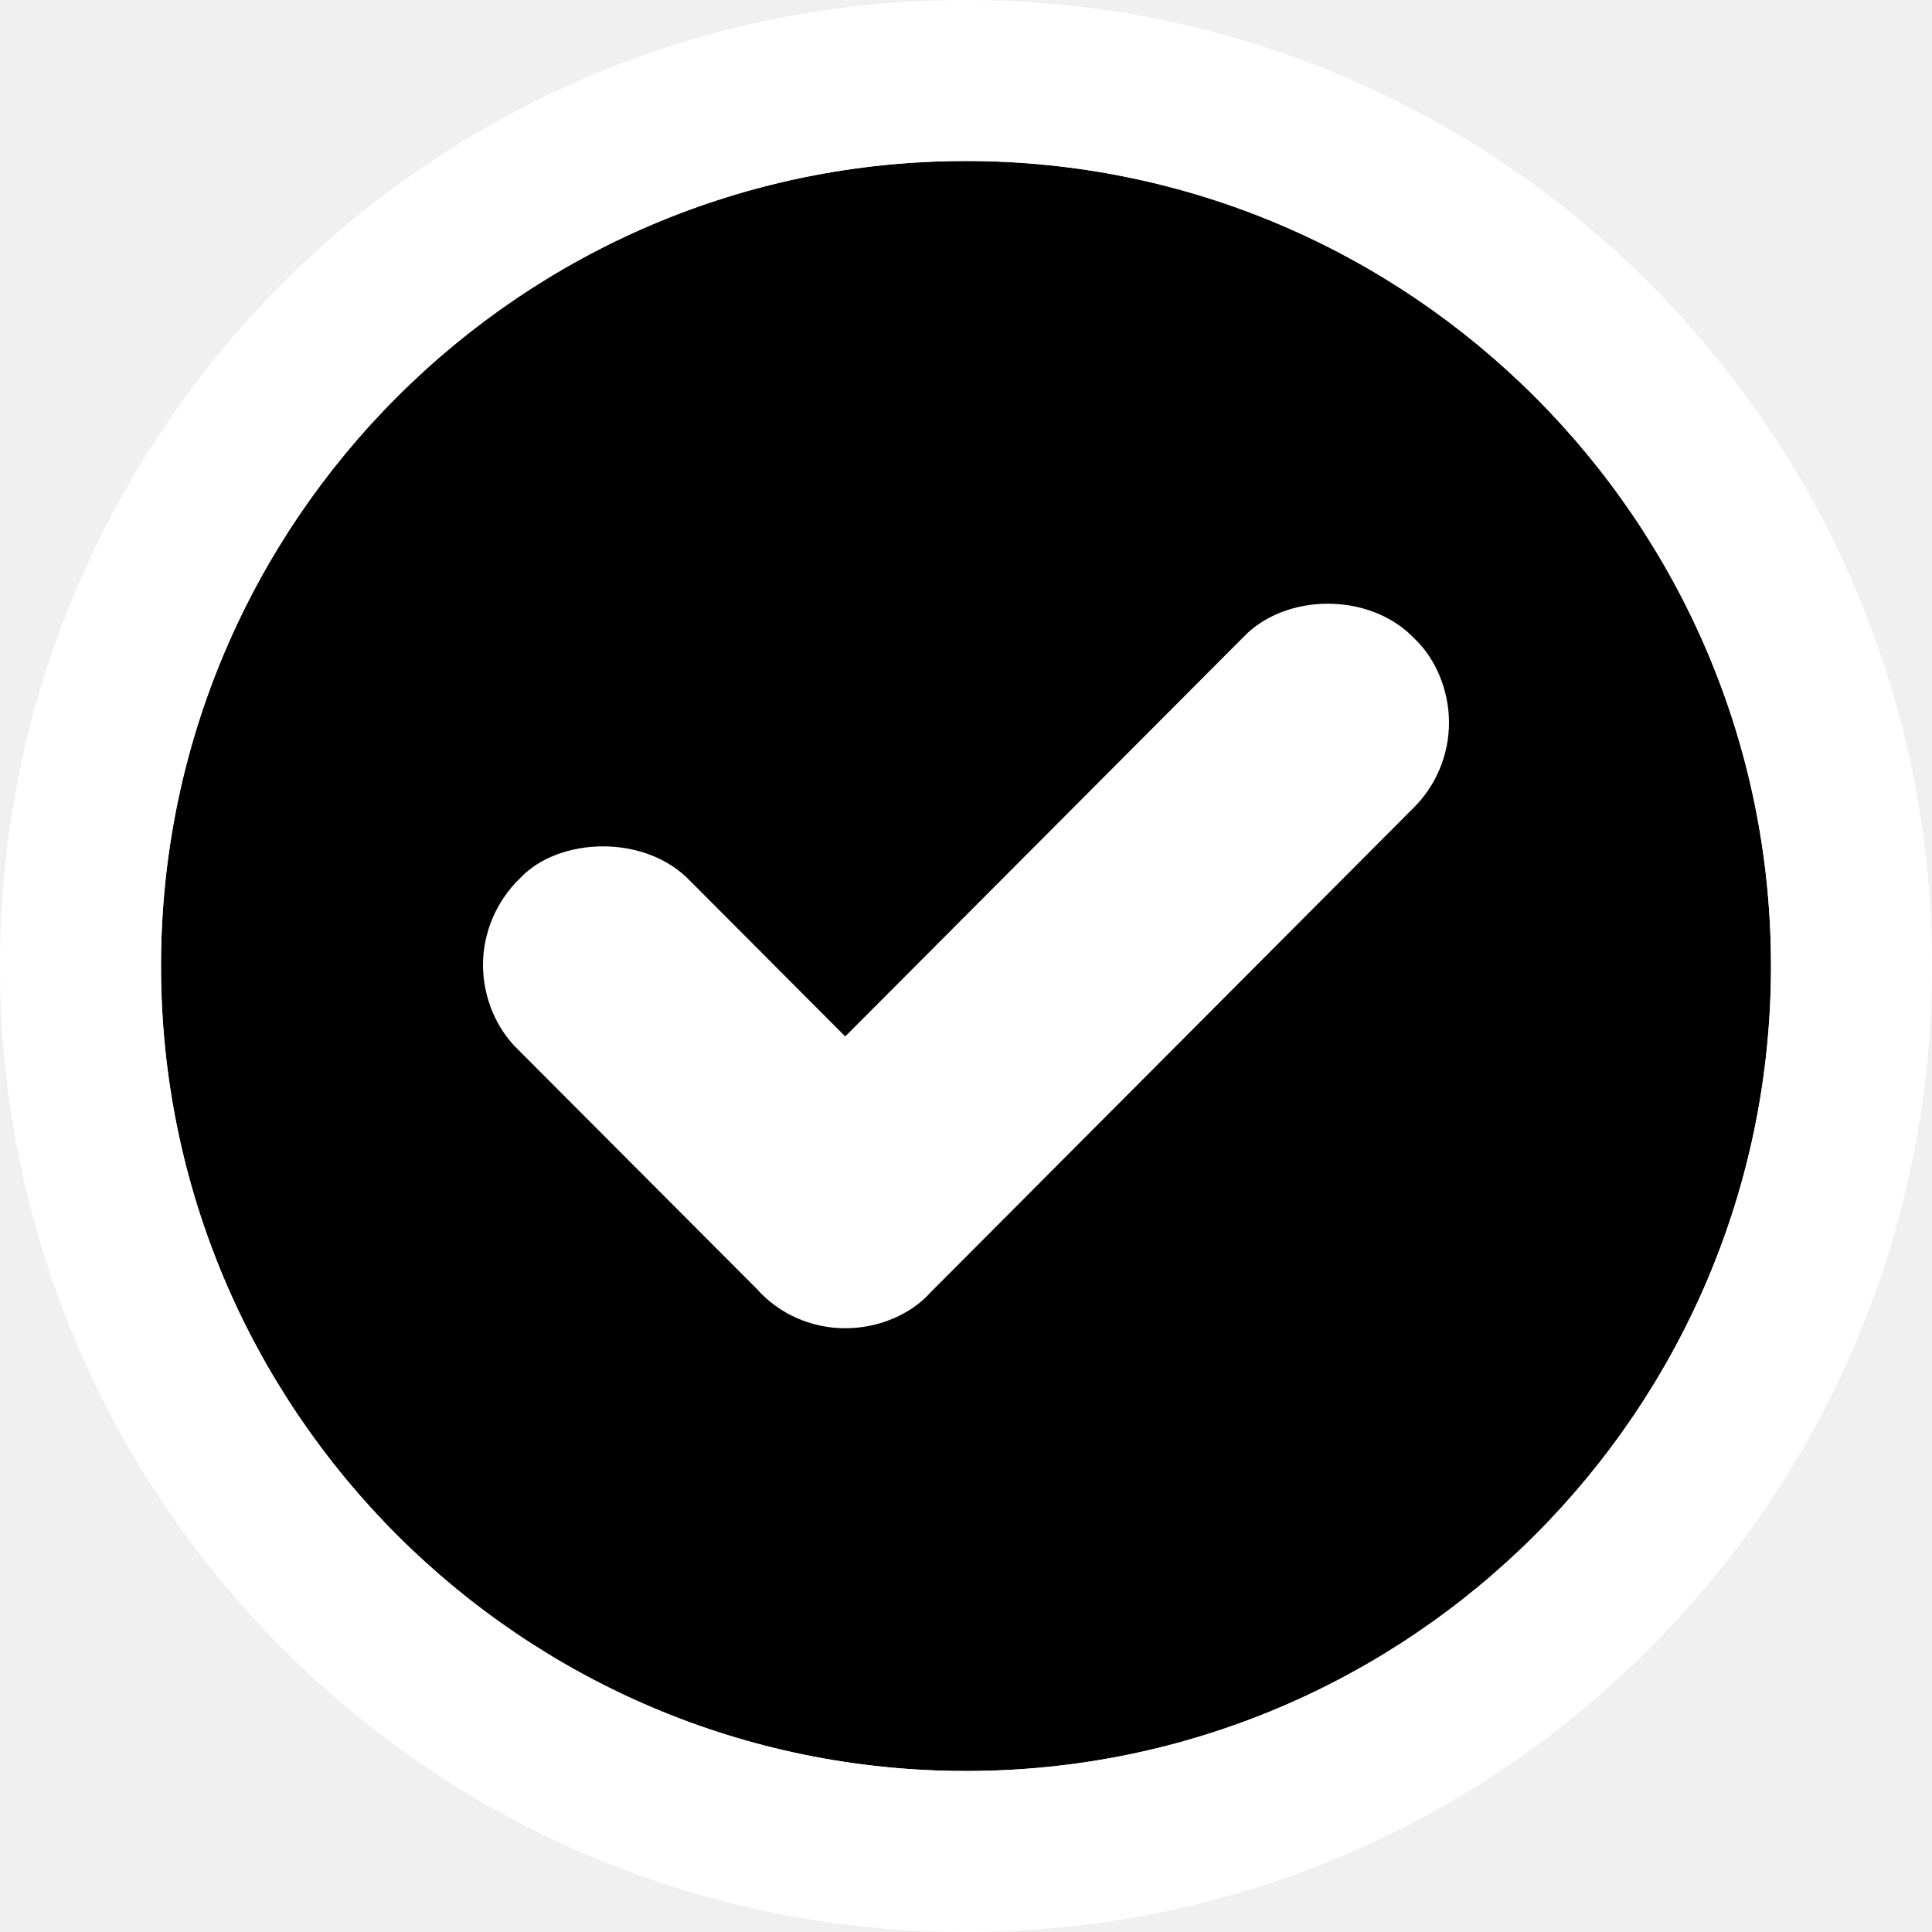
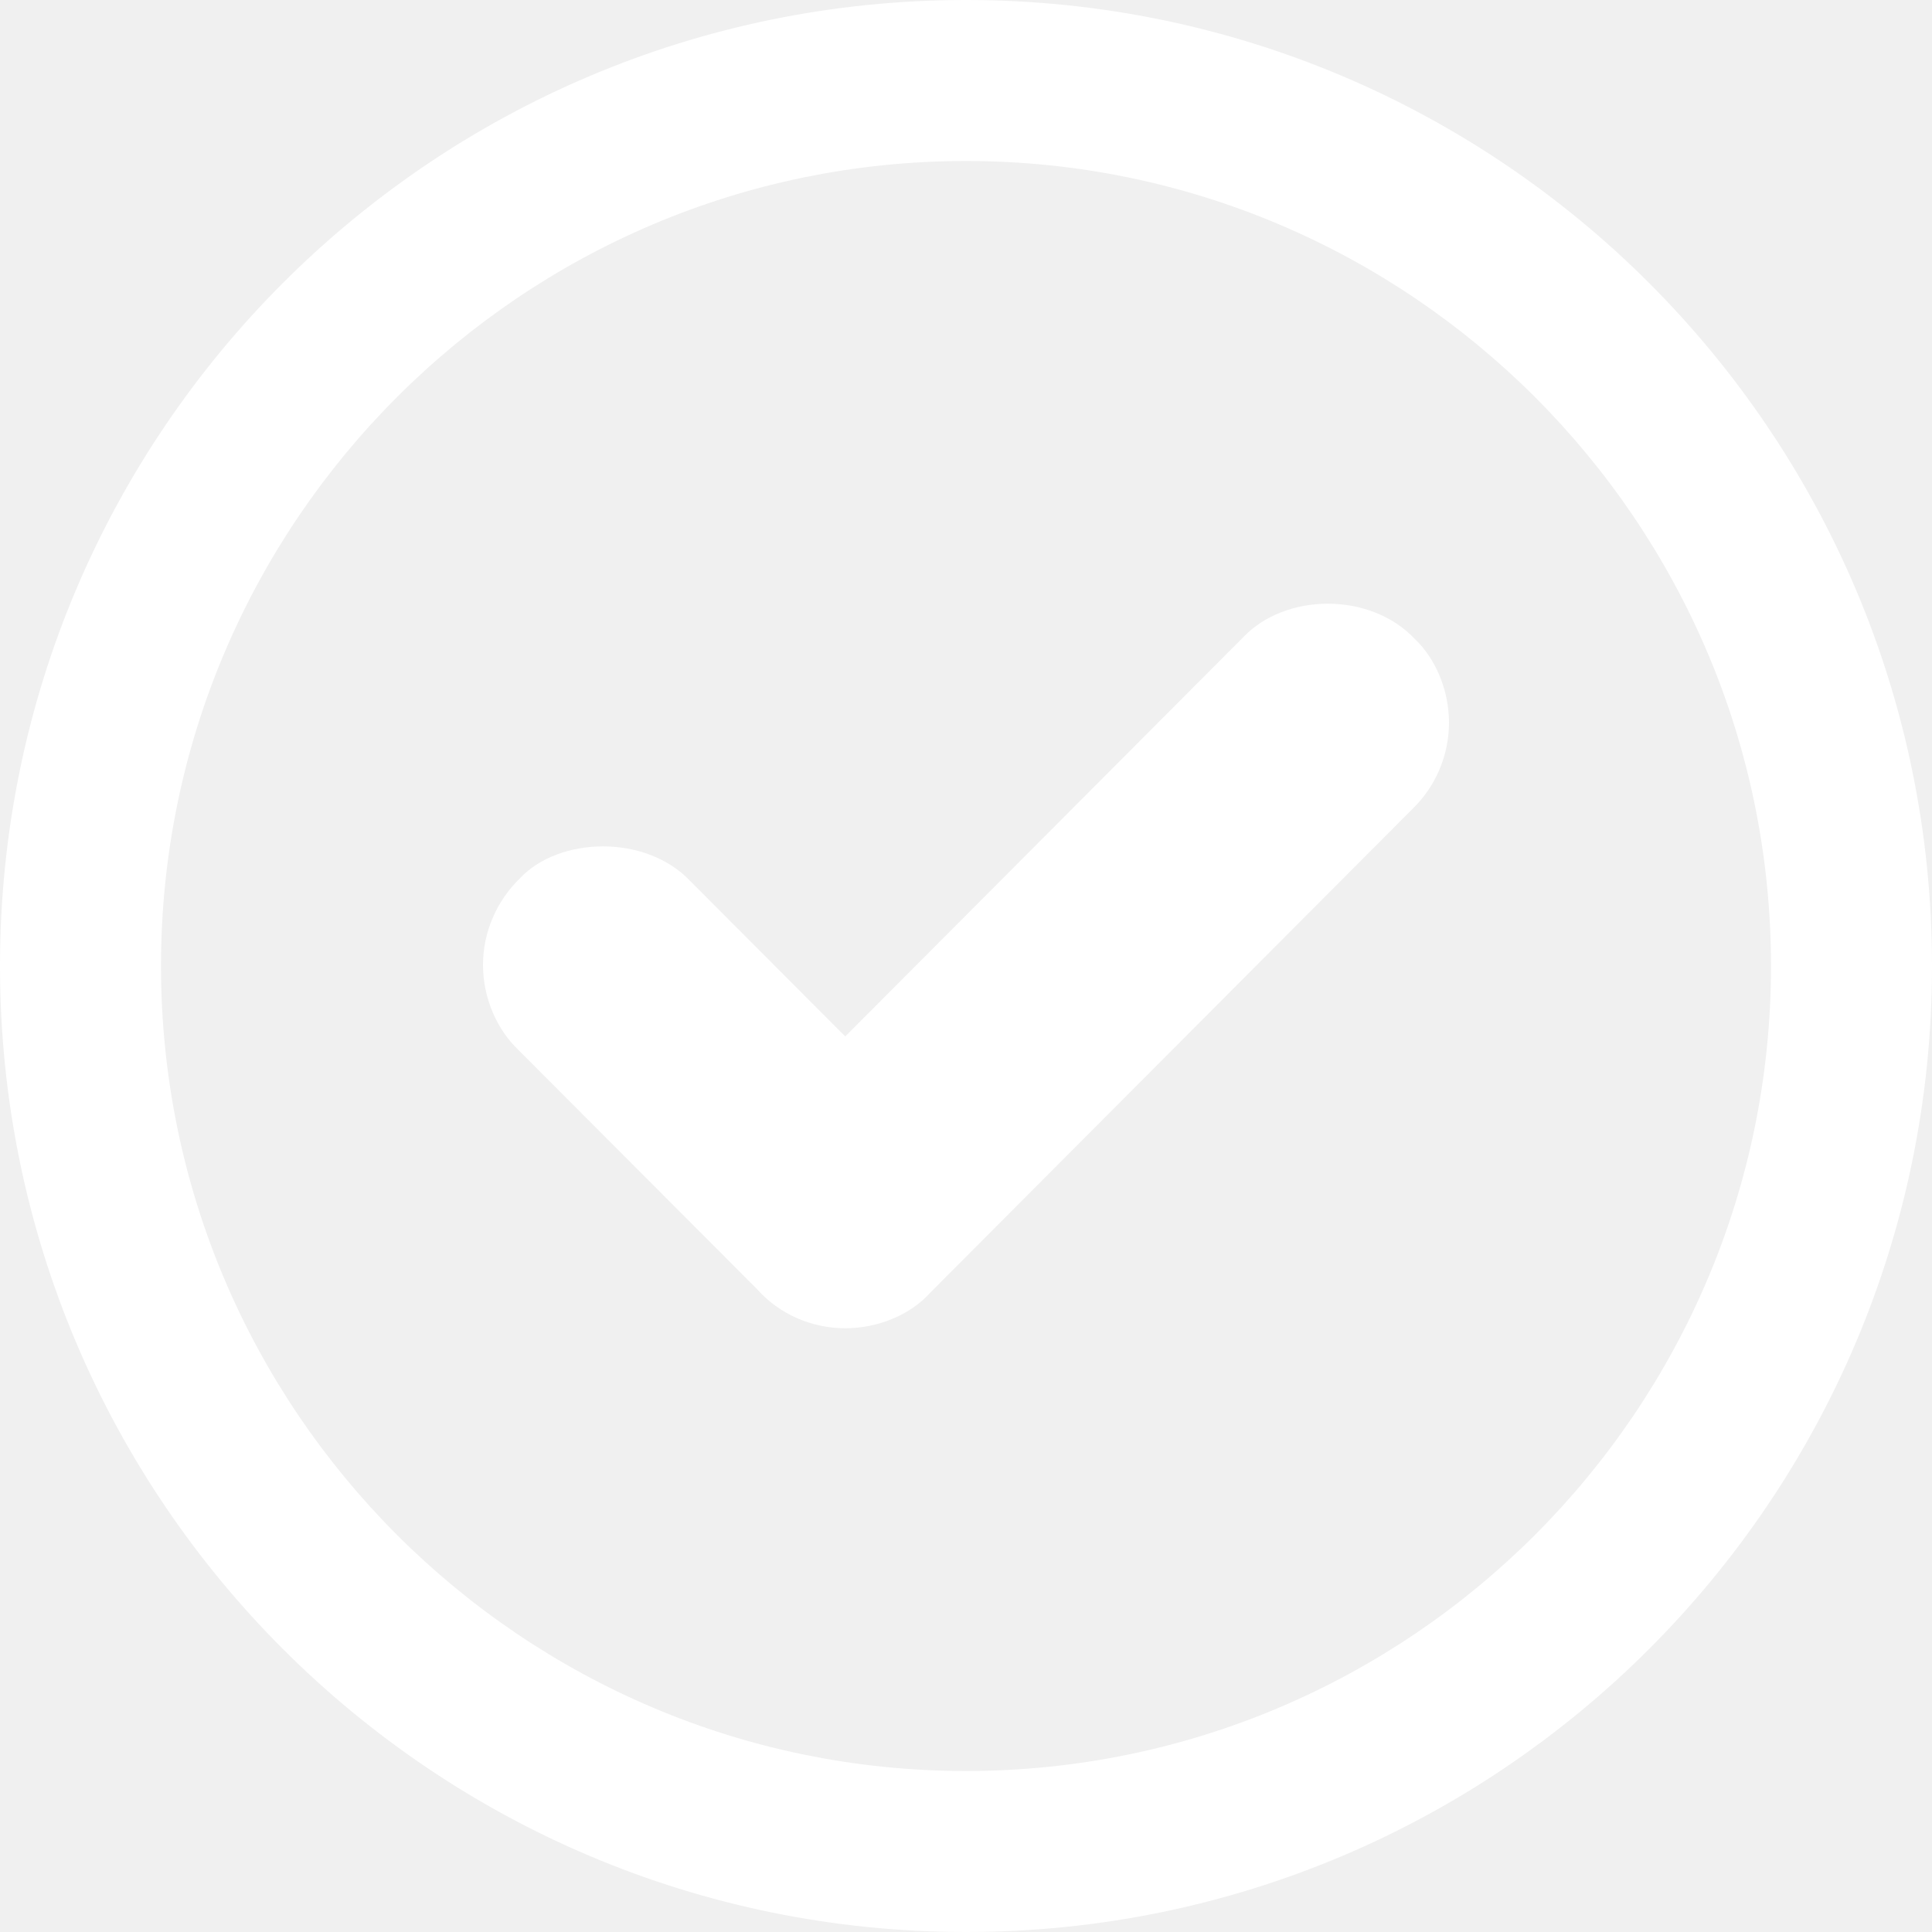
<svg xmlns="http://www.w3.org/2000/svg" width="800px" height="800px" viewBox="0 0 24 24">
-   <circle cx="12" cy="12" r="10" />
  <path fill="#ffffff" d="M12 2c5.514 0 10 4.486 10 10s-4.486 10-10 10S2 17.514 2 12 6.486 2 12 2m0-2C5.373 0 0 5.373 0 12s5.373 12 12 12 12-5.373 12-12S18.627 0 12 0z" />
  <path fill="#ffffff" d="M10.5 16.5c-.42 0-.82-.176-1.094-.484l-2.963-2.97c-.274-.26-.443-.653-.443-1.06 0-.405.17-.798.462-1.078.482-.513 1.557-.55 2.113.037l1.925 1.93 4.943-4.958c.52-.55 1.575-.57 2.132.02.256.242.425.634.425 1.04 0 .402-.164.79-.45 1.068l-5.993 6.012c-.238.267-.637.443-1.057.443z" />
</svg>
